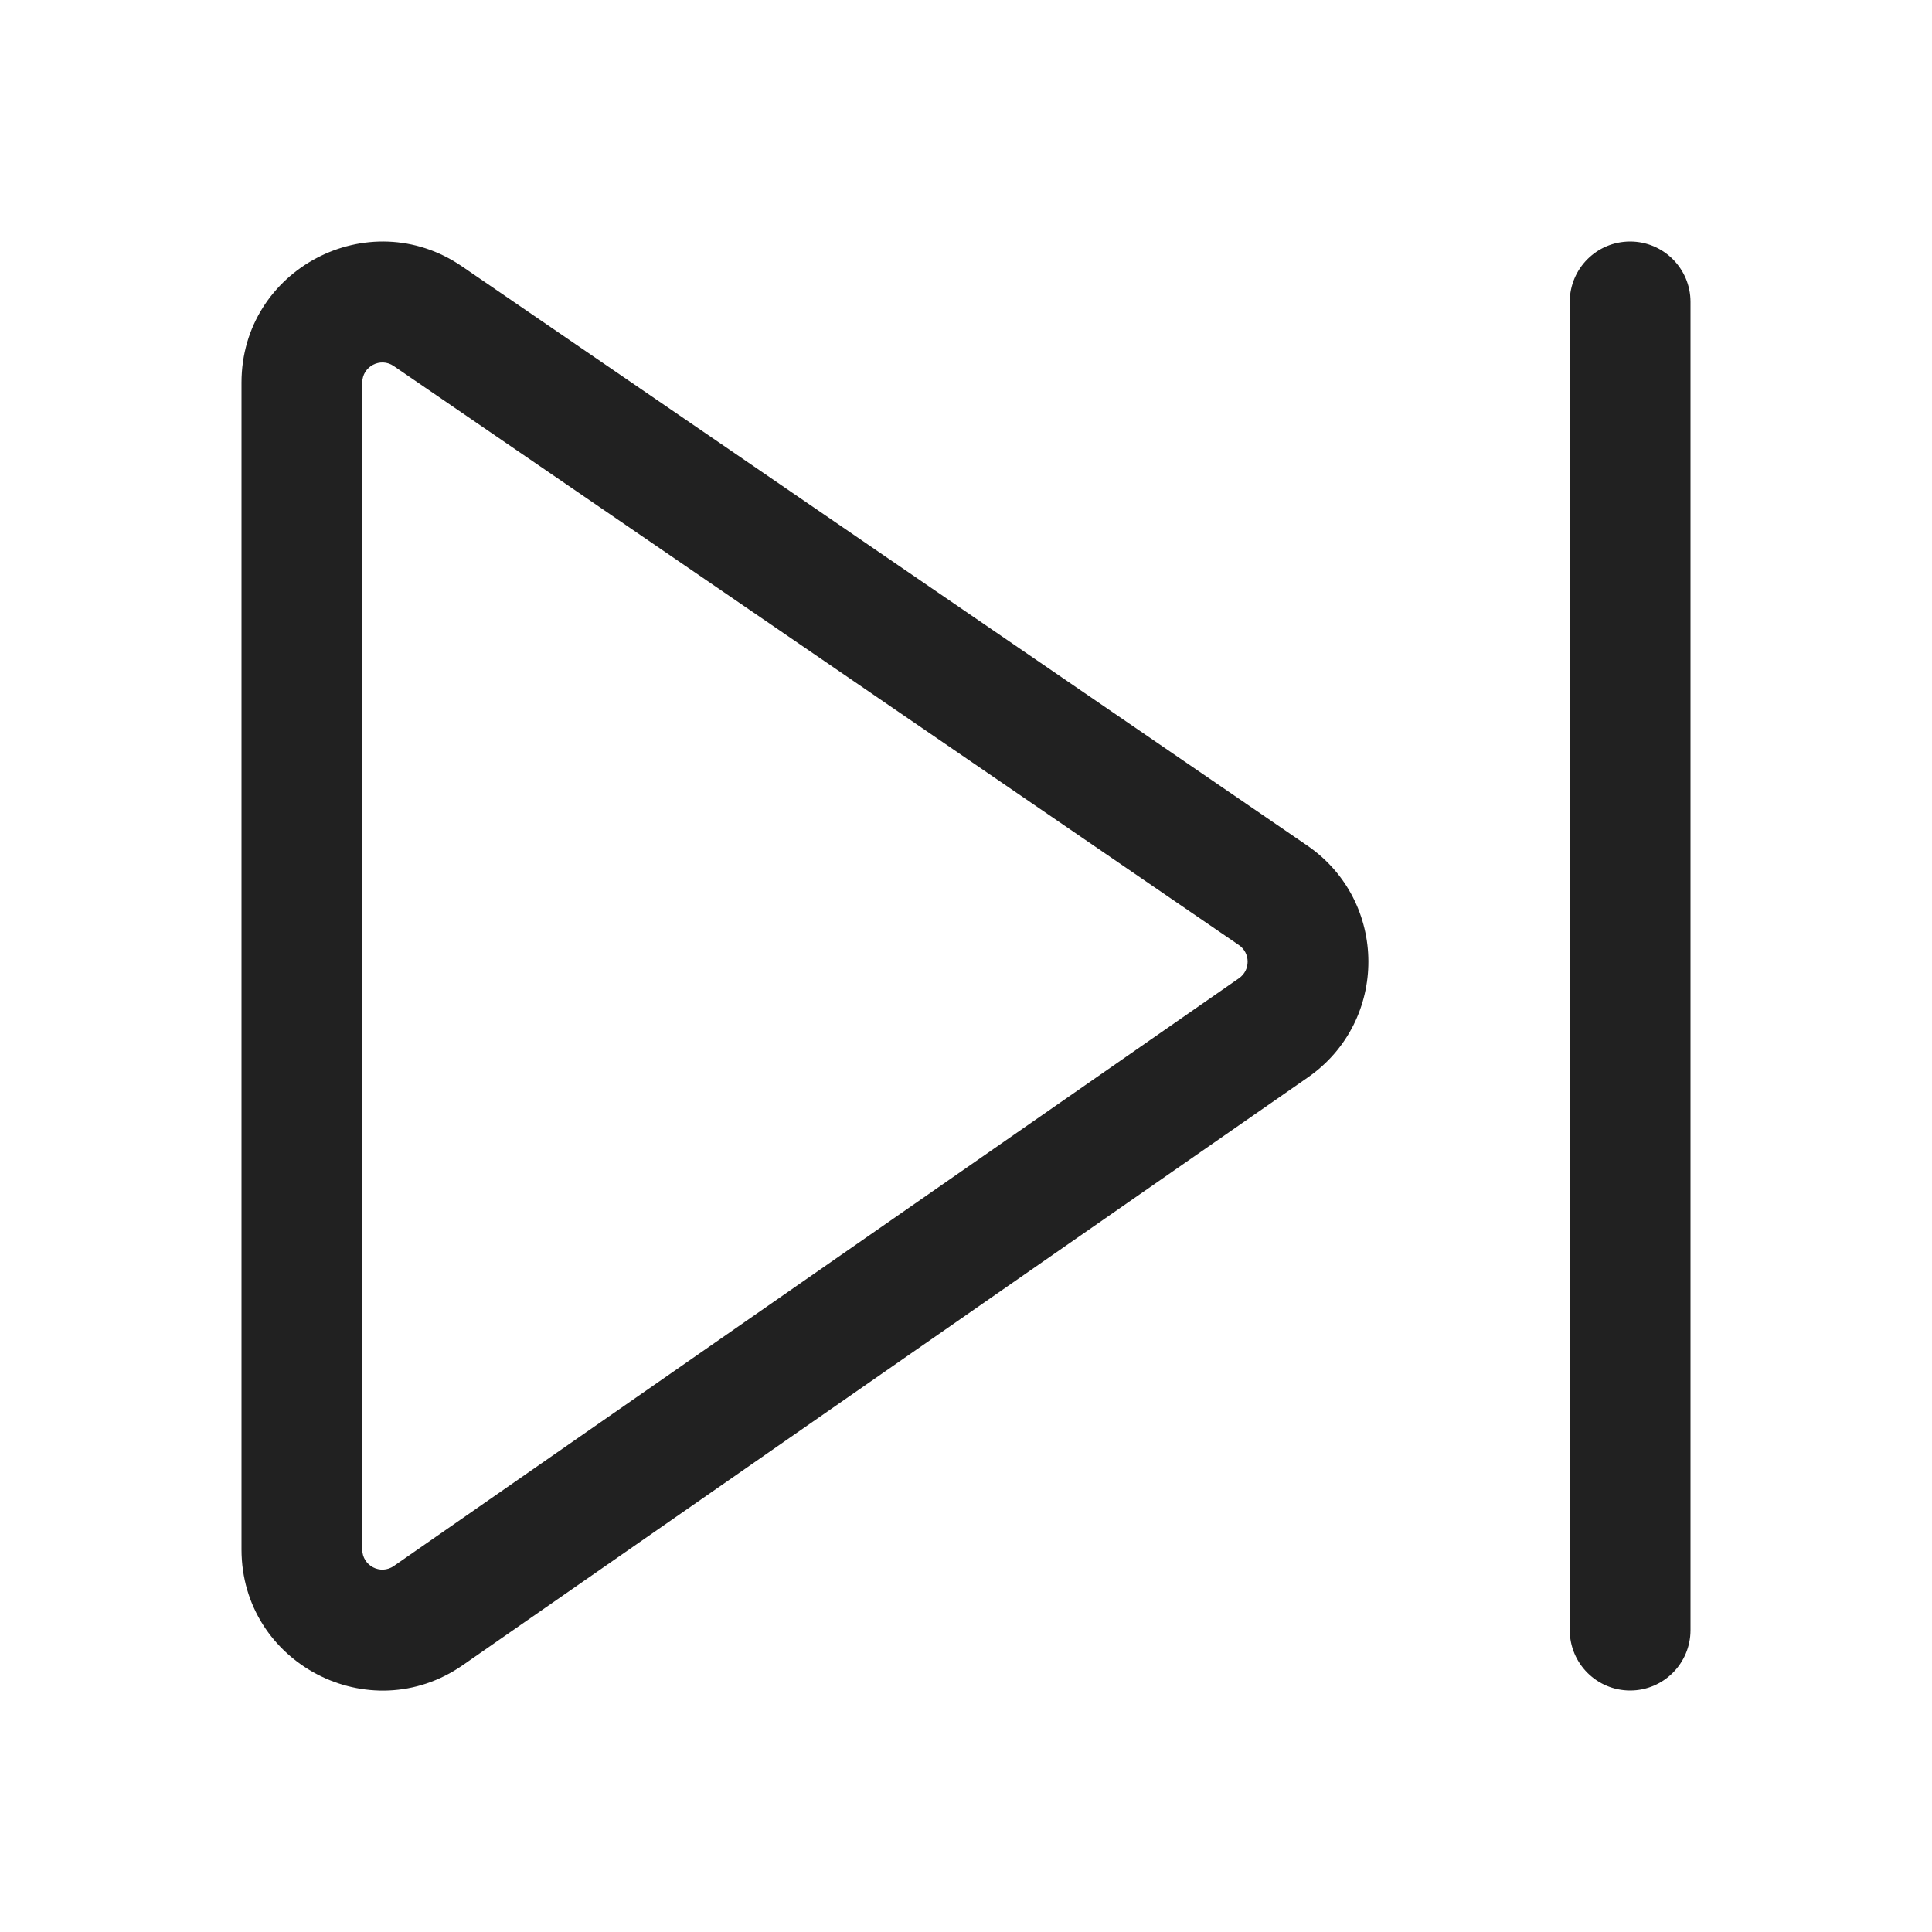
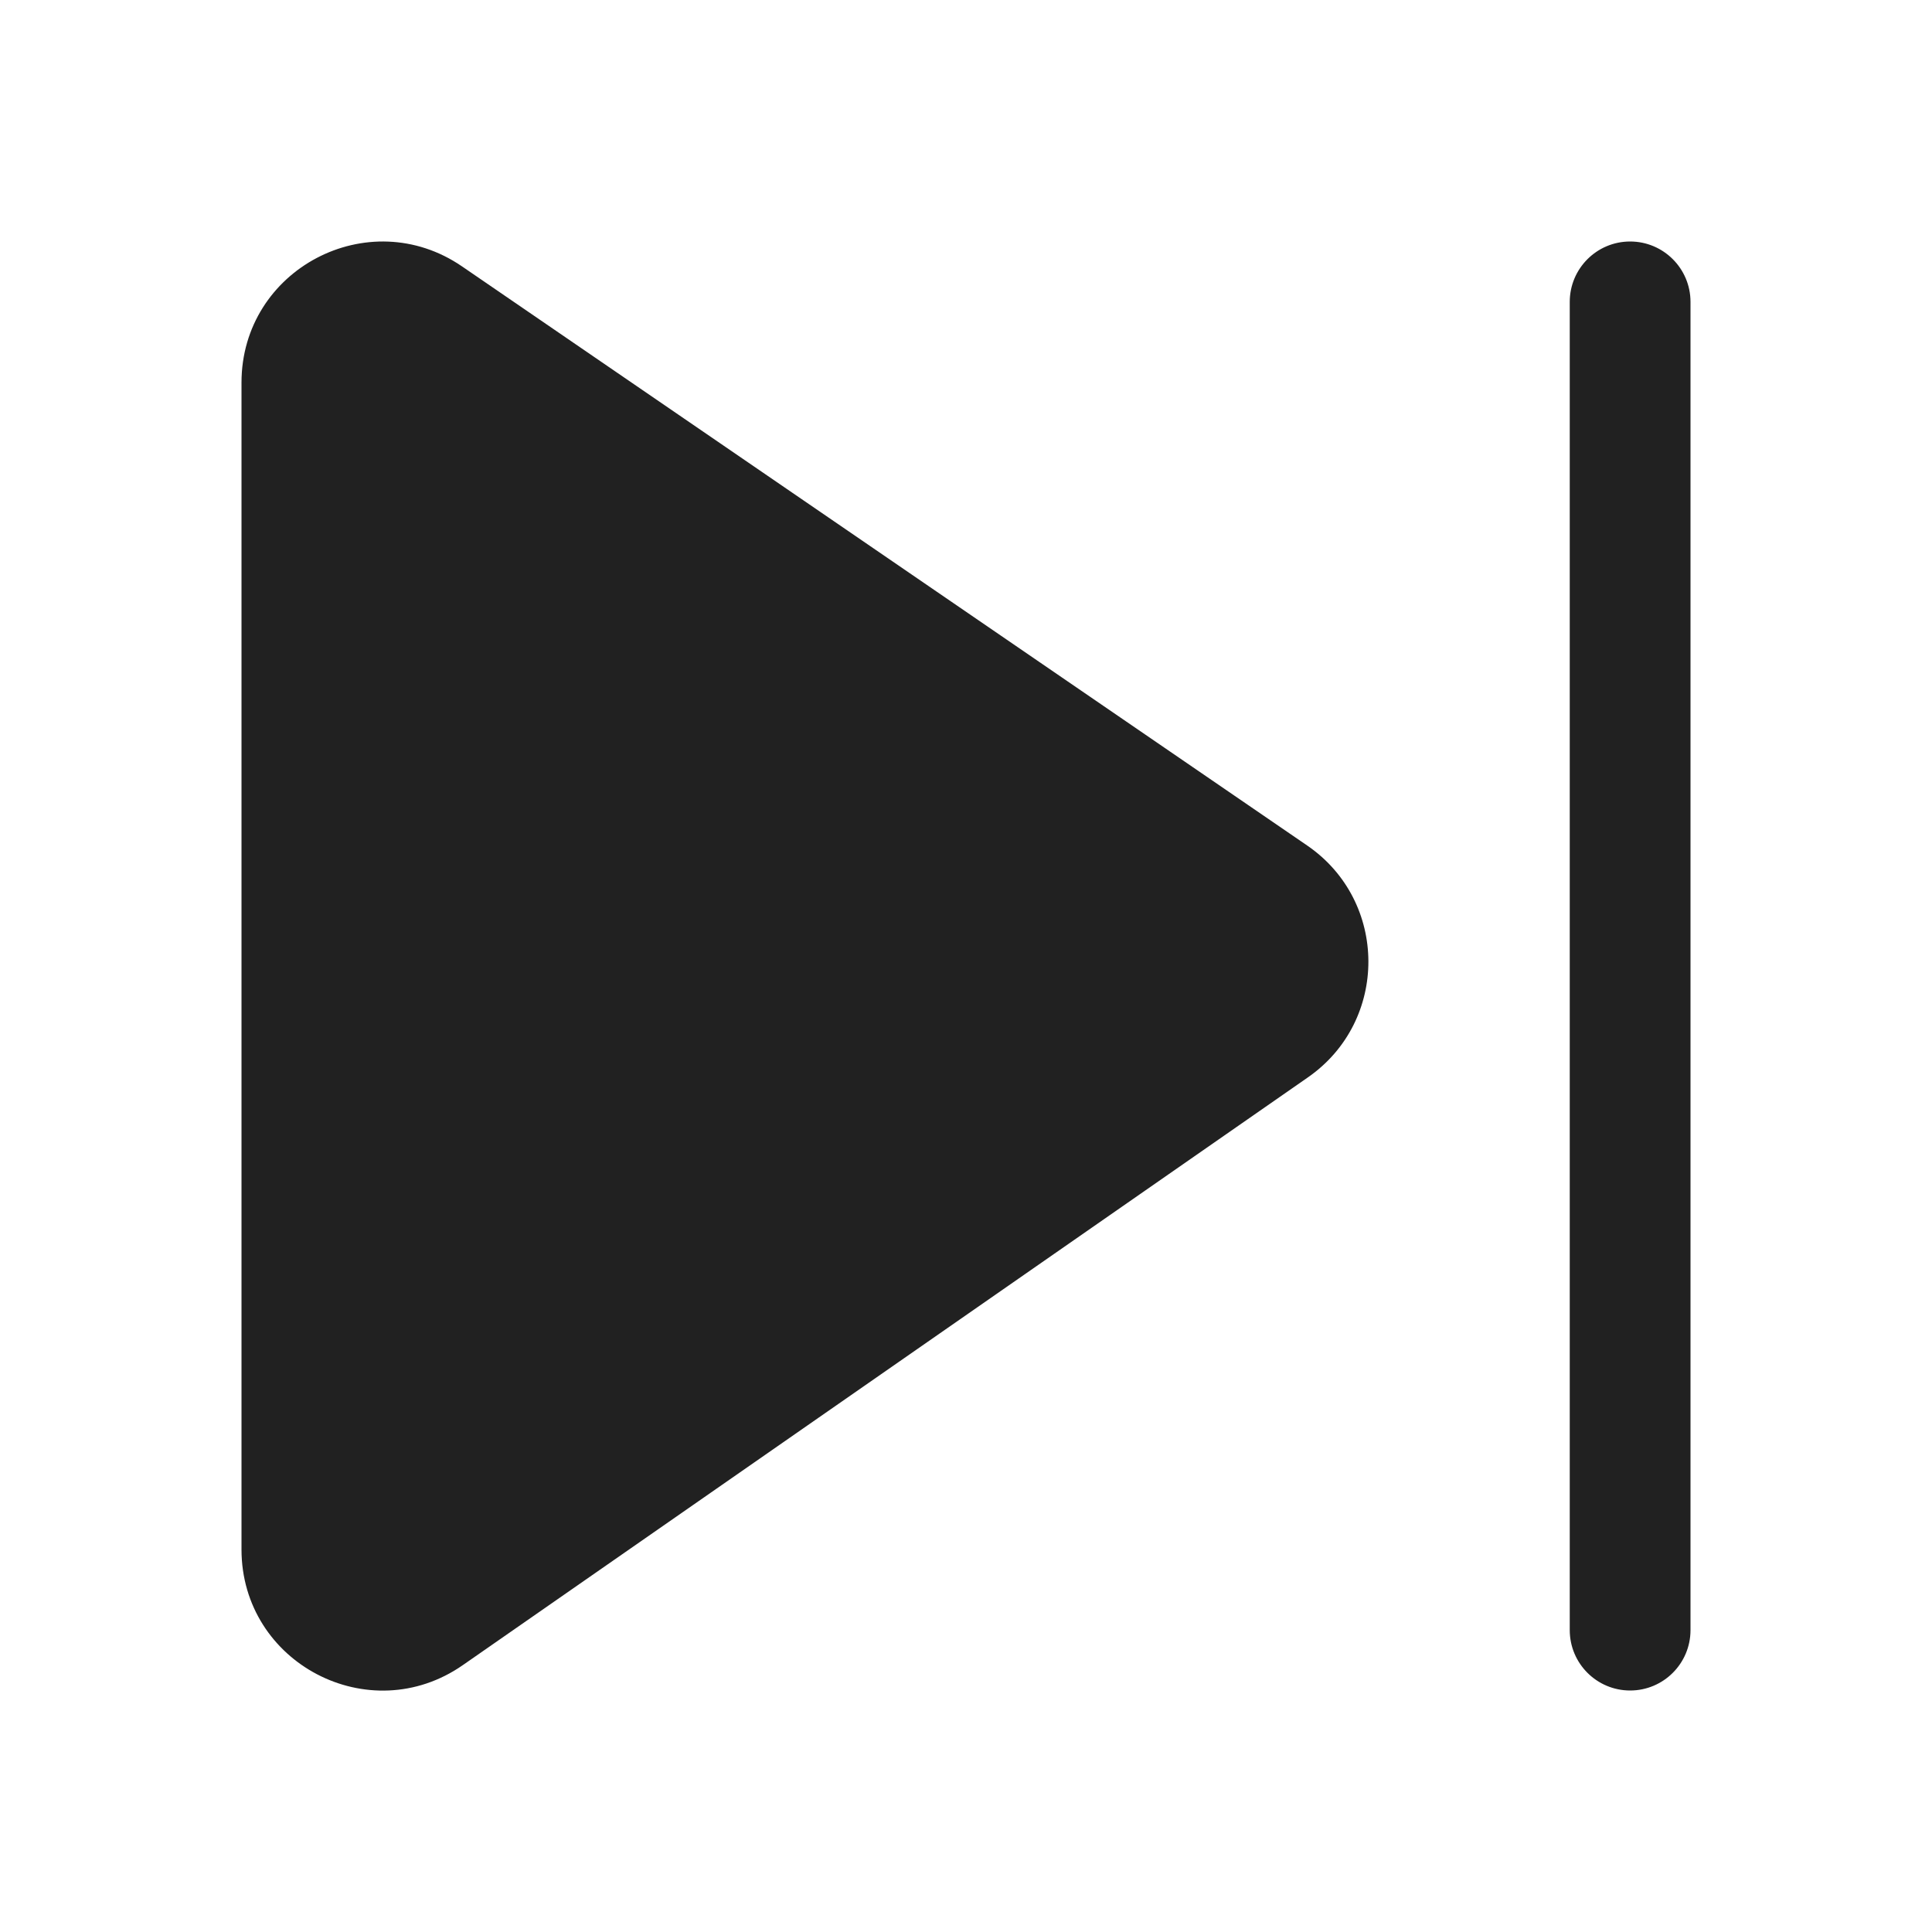
<svg xmlns="http://www.w3.org/2000/svg" width="24" height="24" viewBox="0 0 24 24" fill="none">
-   <path d="M3 4.753C3 3.345 4.578 2.514 5.739 3.309L16.238 10.503C17.248 11.195 17.253 12.684 16.248 13.383L5.749 20.685C4.589 21.492 3 20.661 3 19.248V4.753ZM4.891 4.547C4.726 4.433 4.5 4.552 4.5 4.753V19.248C4.5 19.45 4.727 19.569 4.893 19.453L15.391 12.152C15.535 12.052 15.534 11.839 15.39 11.74L4.891 4.547ZM21 3.75C21 3.336 20.664 3 20.25 3C19.836 3 19.5 3.336 19.5 3.75V20.25C19.5 20.664 19.836 21 20.25 21C20.664 21 21 20.664 21 20.25V3.75Z" fill="#212121" />
+   <path d="M3 4.753C3 3.345 4.578 2.514 5.739 3.309L16.238 10.503C17.248 11.195 17.253 12.684 16.248 13.383L5.749 20.685C4.589 21.492 3 20.661 3 19.248V4.753ZM21 3.75C21 3.336 20.664 3 20.25 3C19.836 3 19.5 3.336 19.5 3.75V20.25C19.5 20.664 19.836 21 20.25 21C20.664 21 21 20.664 21 20.25V3.75Z" fill="#212121" />
</svg>
